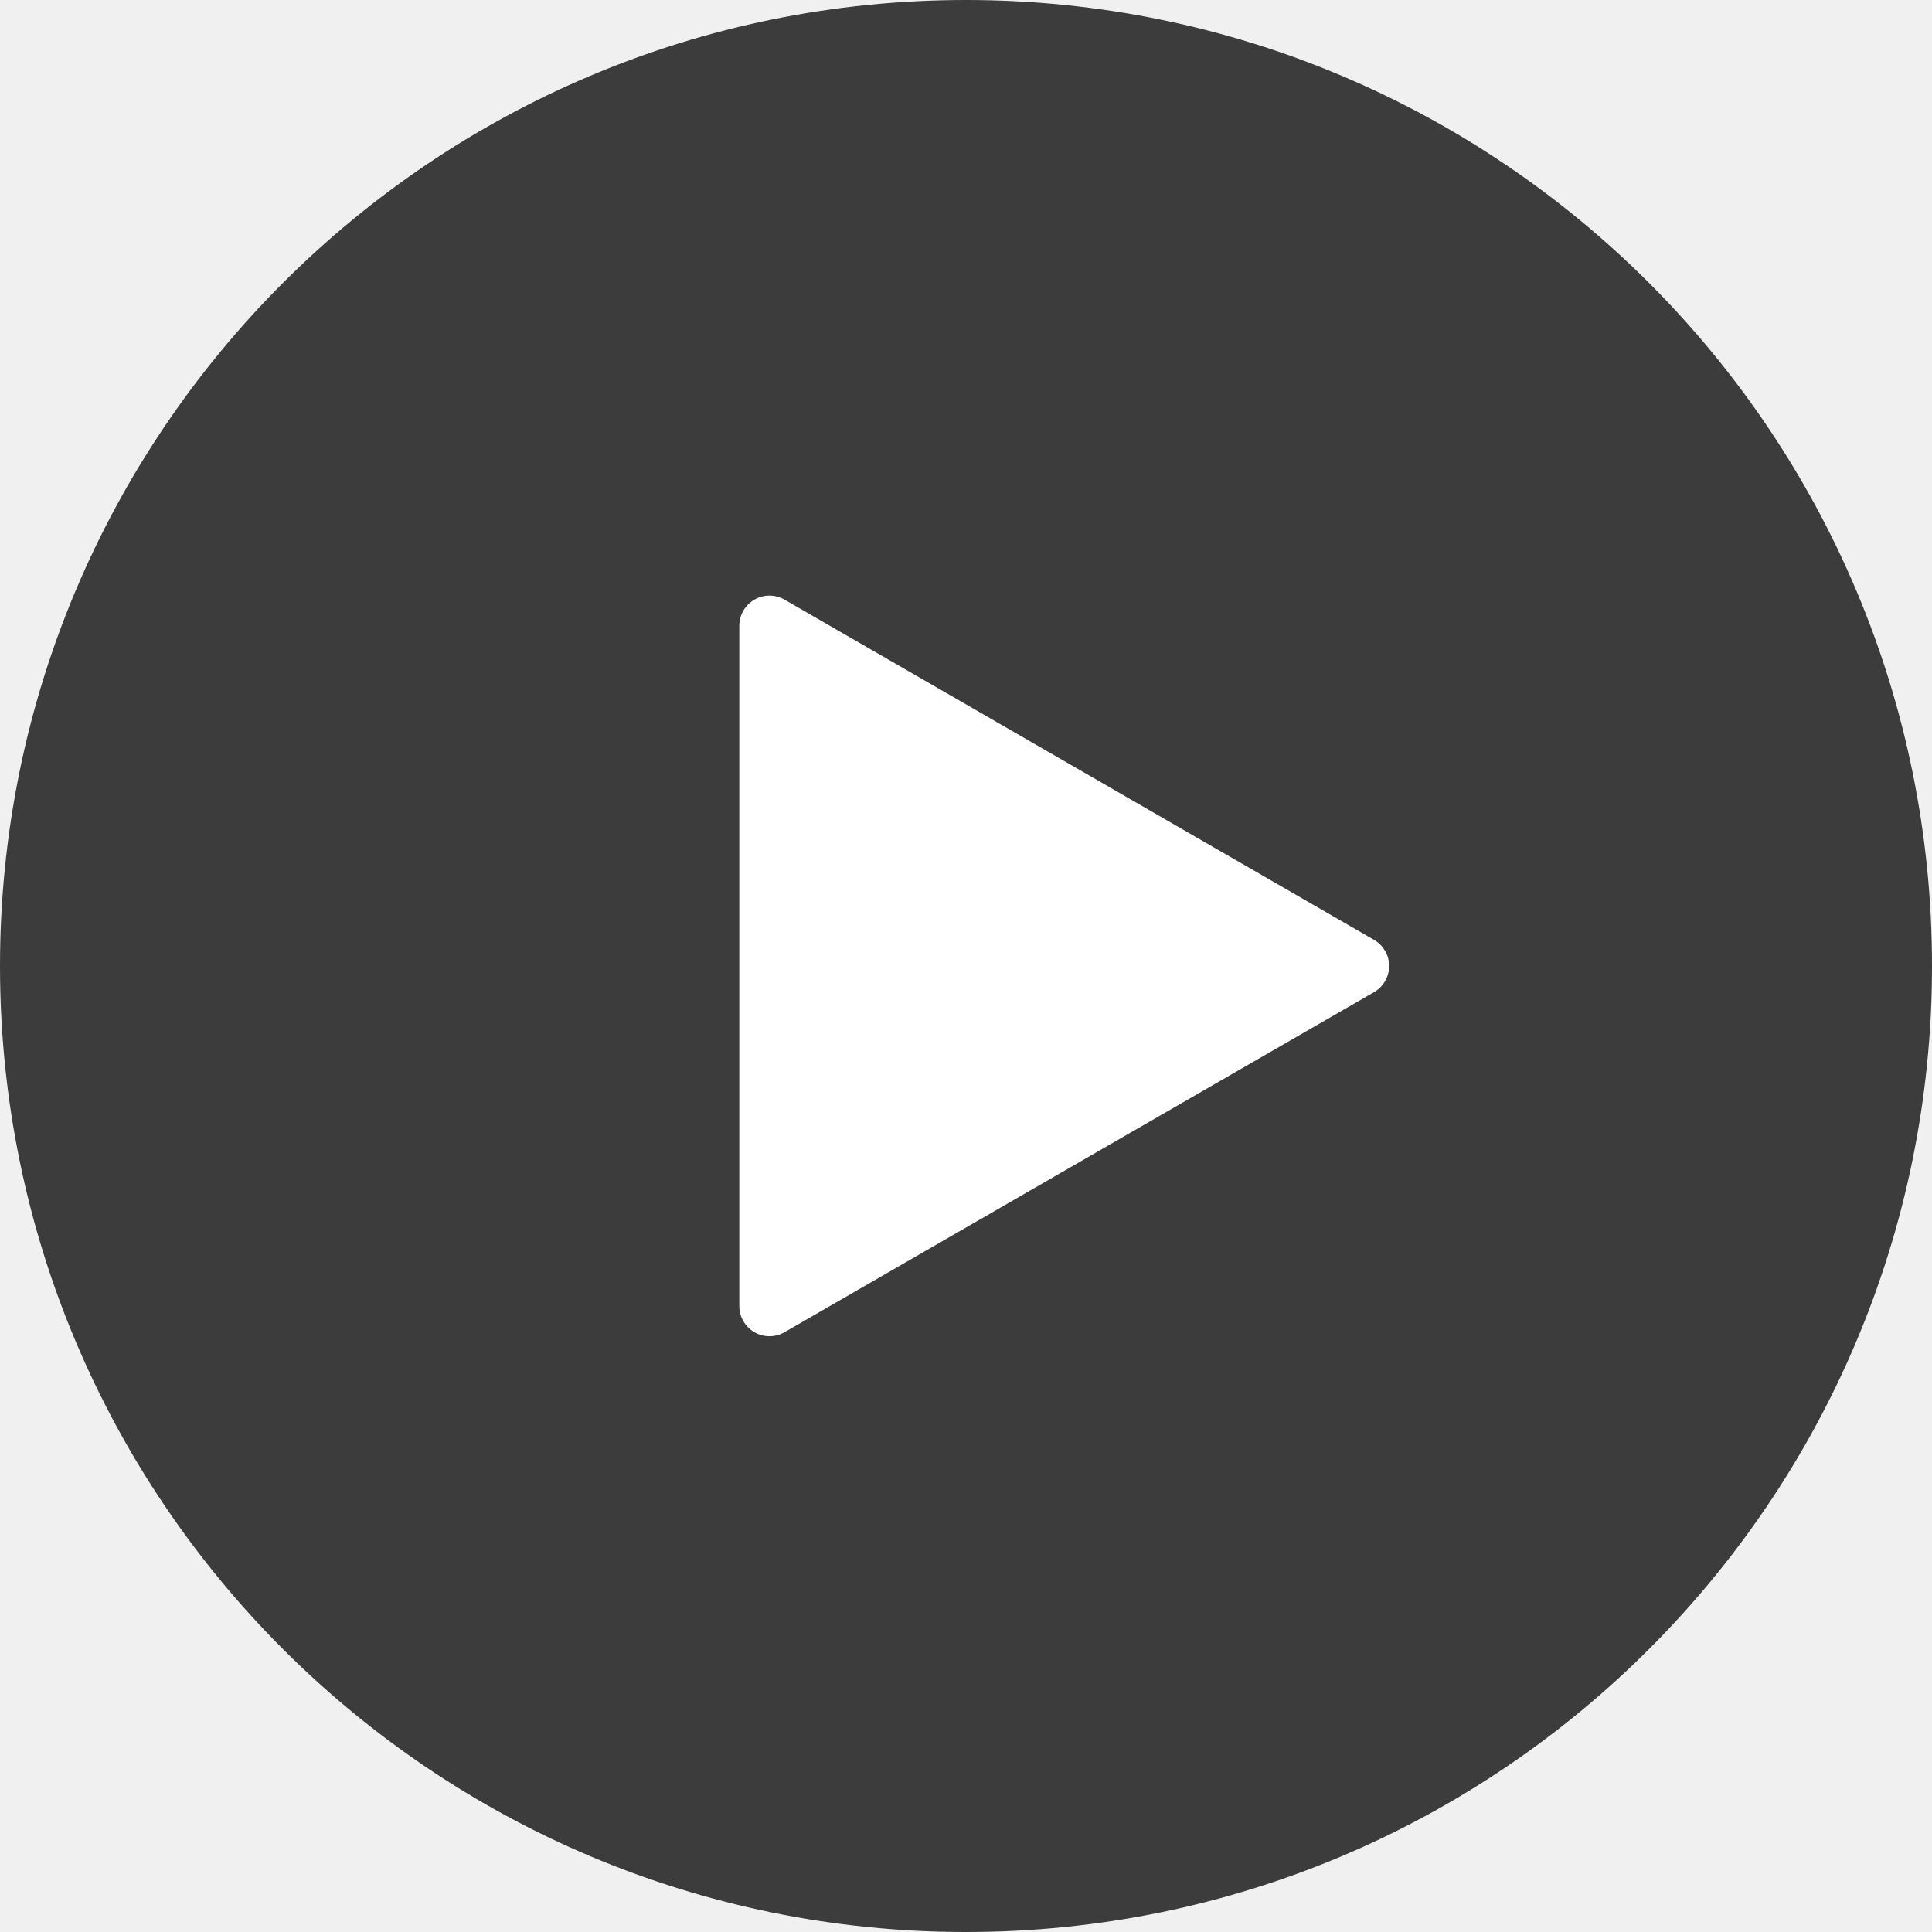
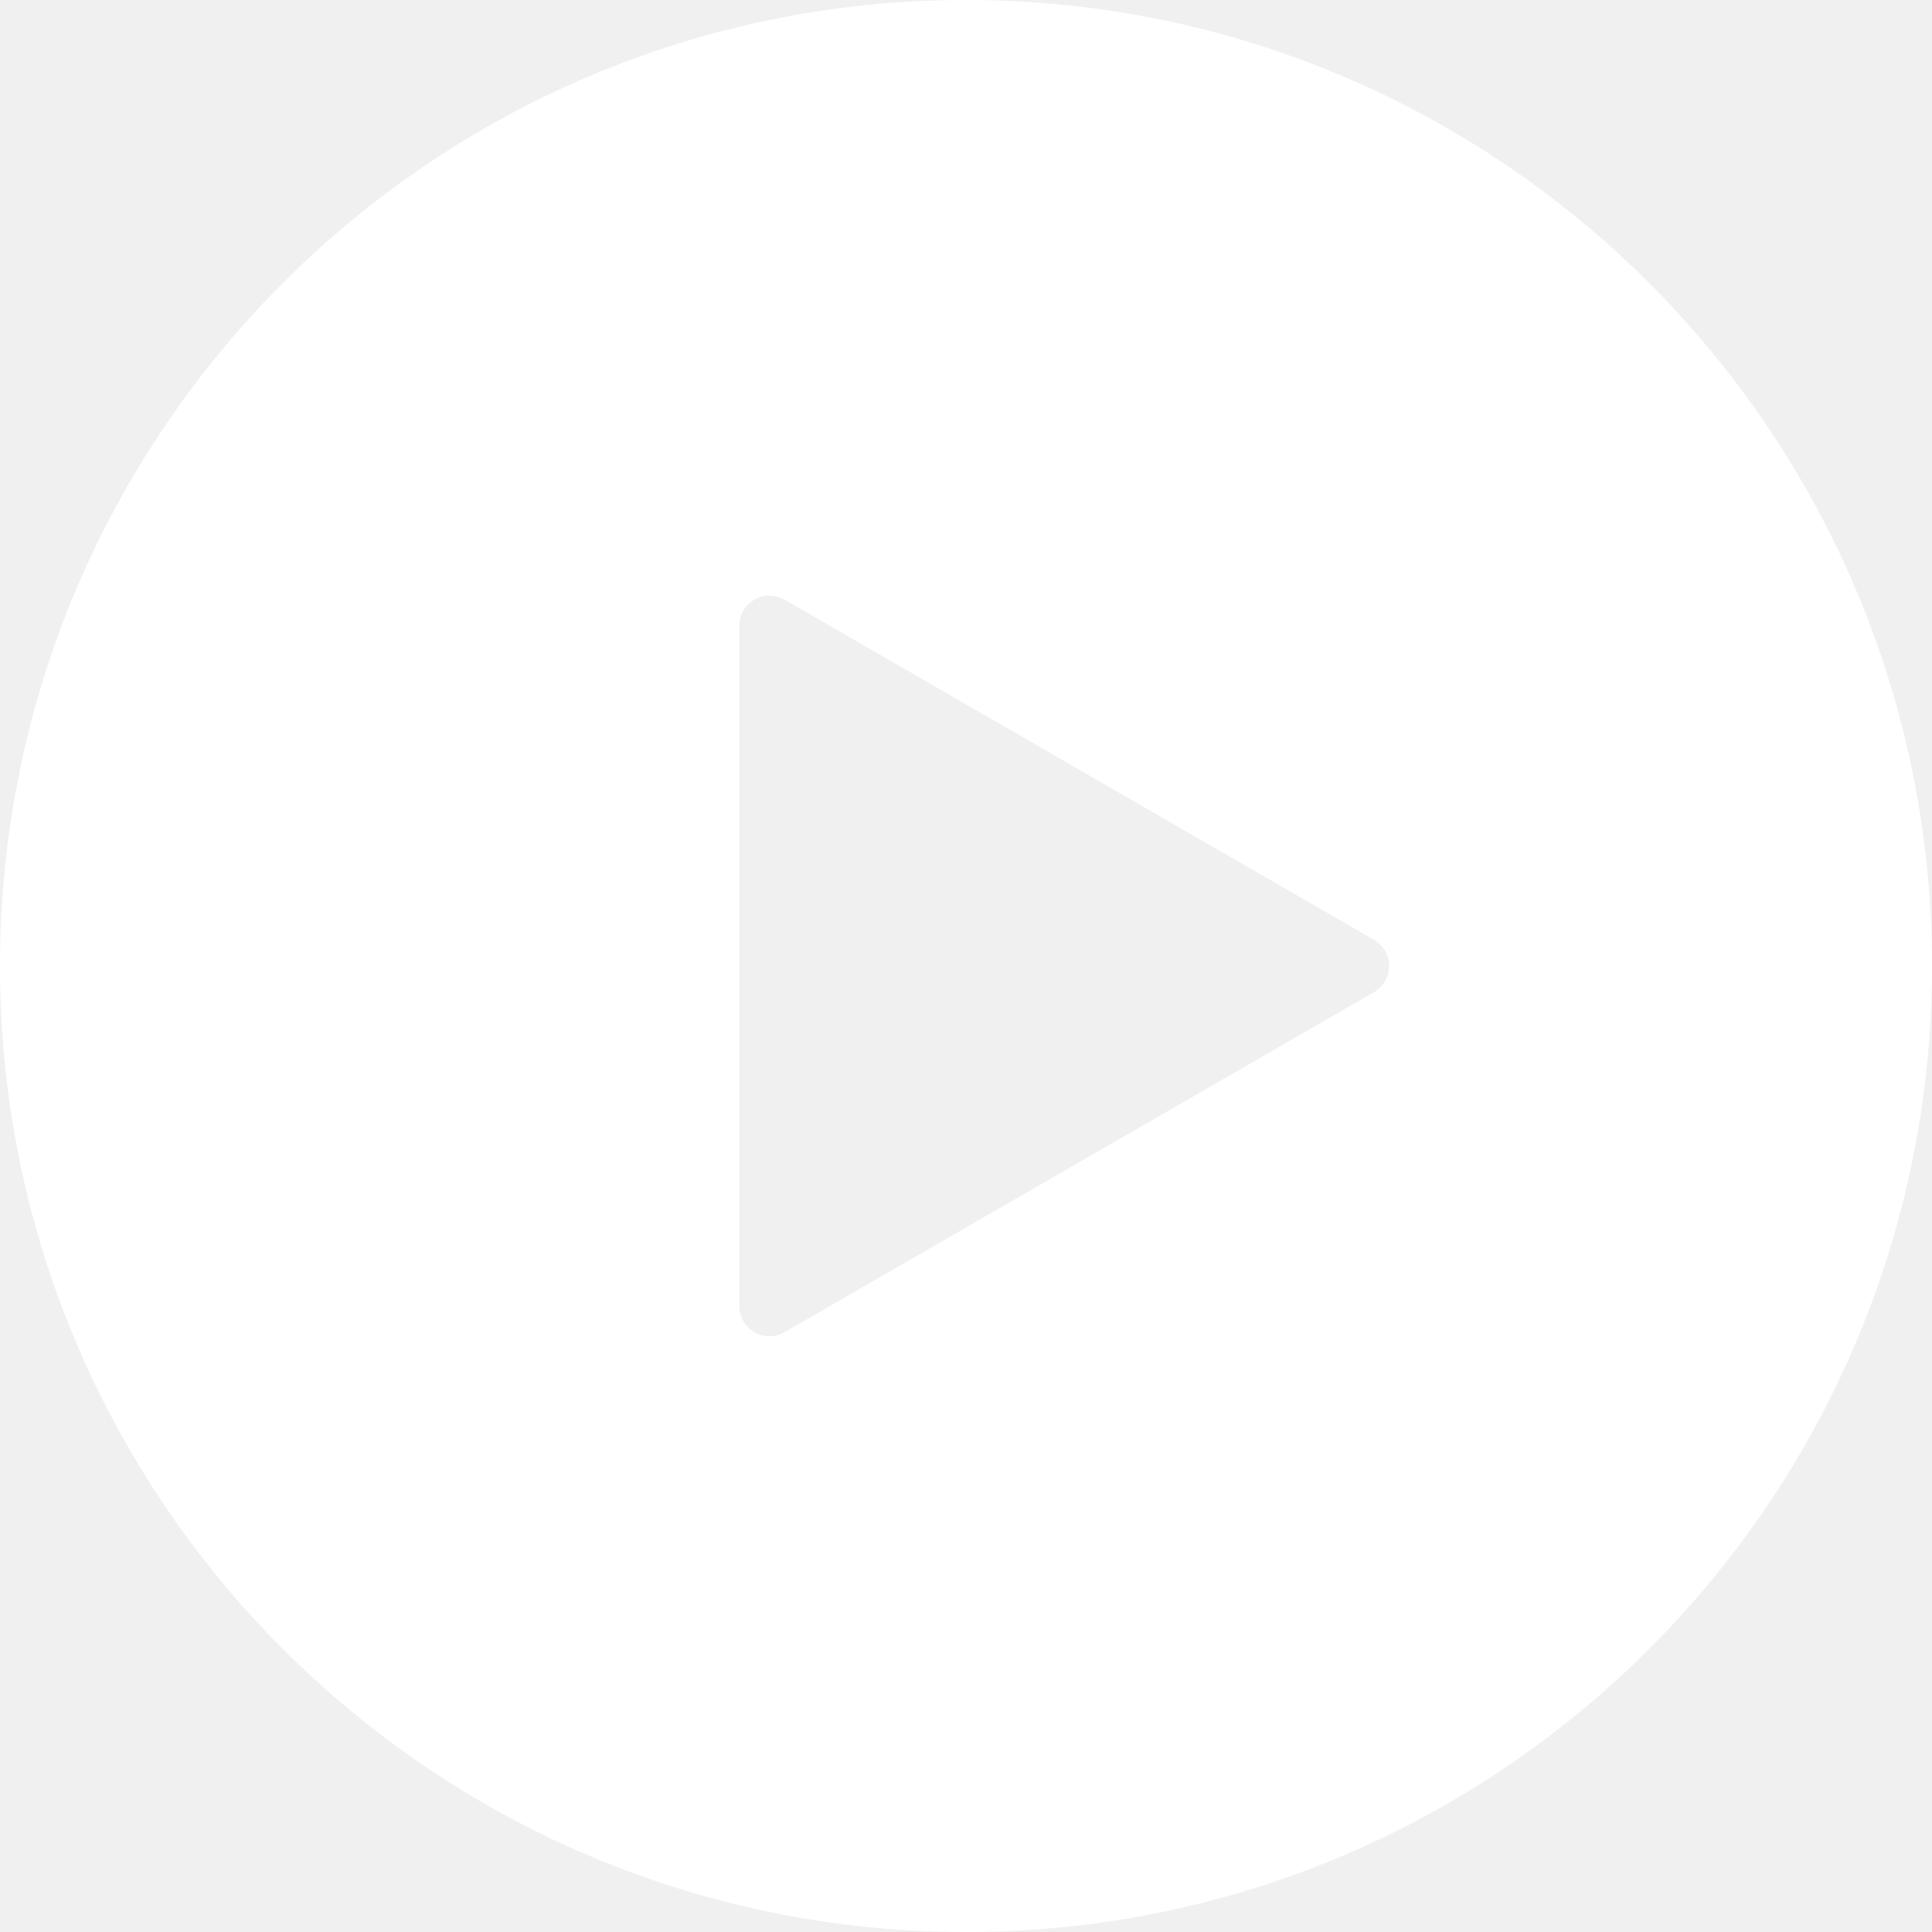
<svg xmlns="http://www.w3.org/2000/svg" viewBox="0 0 64 64">
-   <circle cx="32" cy="32" r="32" opacity=".75" />
-   <path fill="#fff" d="M24.49 20.73v22.54a1 1 0 0 0 1.5.86l19.52-11.26a1 1 0 0 0 0-1.74L26 19.87a1 1 0 0 0-1.51.86z" />
+   <path fill="#fff" d="M64 32A32 32 0 1132 0a32 32 0 0132 32zM24.49 20.73v22.54a1 1 0 001.5.86l19.52-11.26a1 1 0 000-1.74L26 19.87a1 1 0 00-1.51.86z" style="isolation:isolate" />
</svg>
